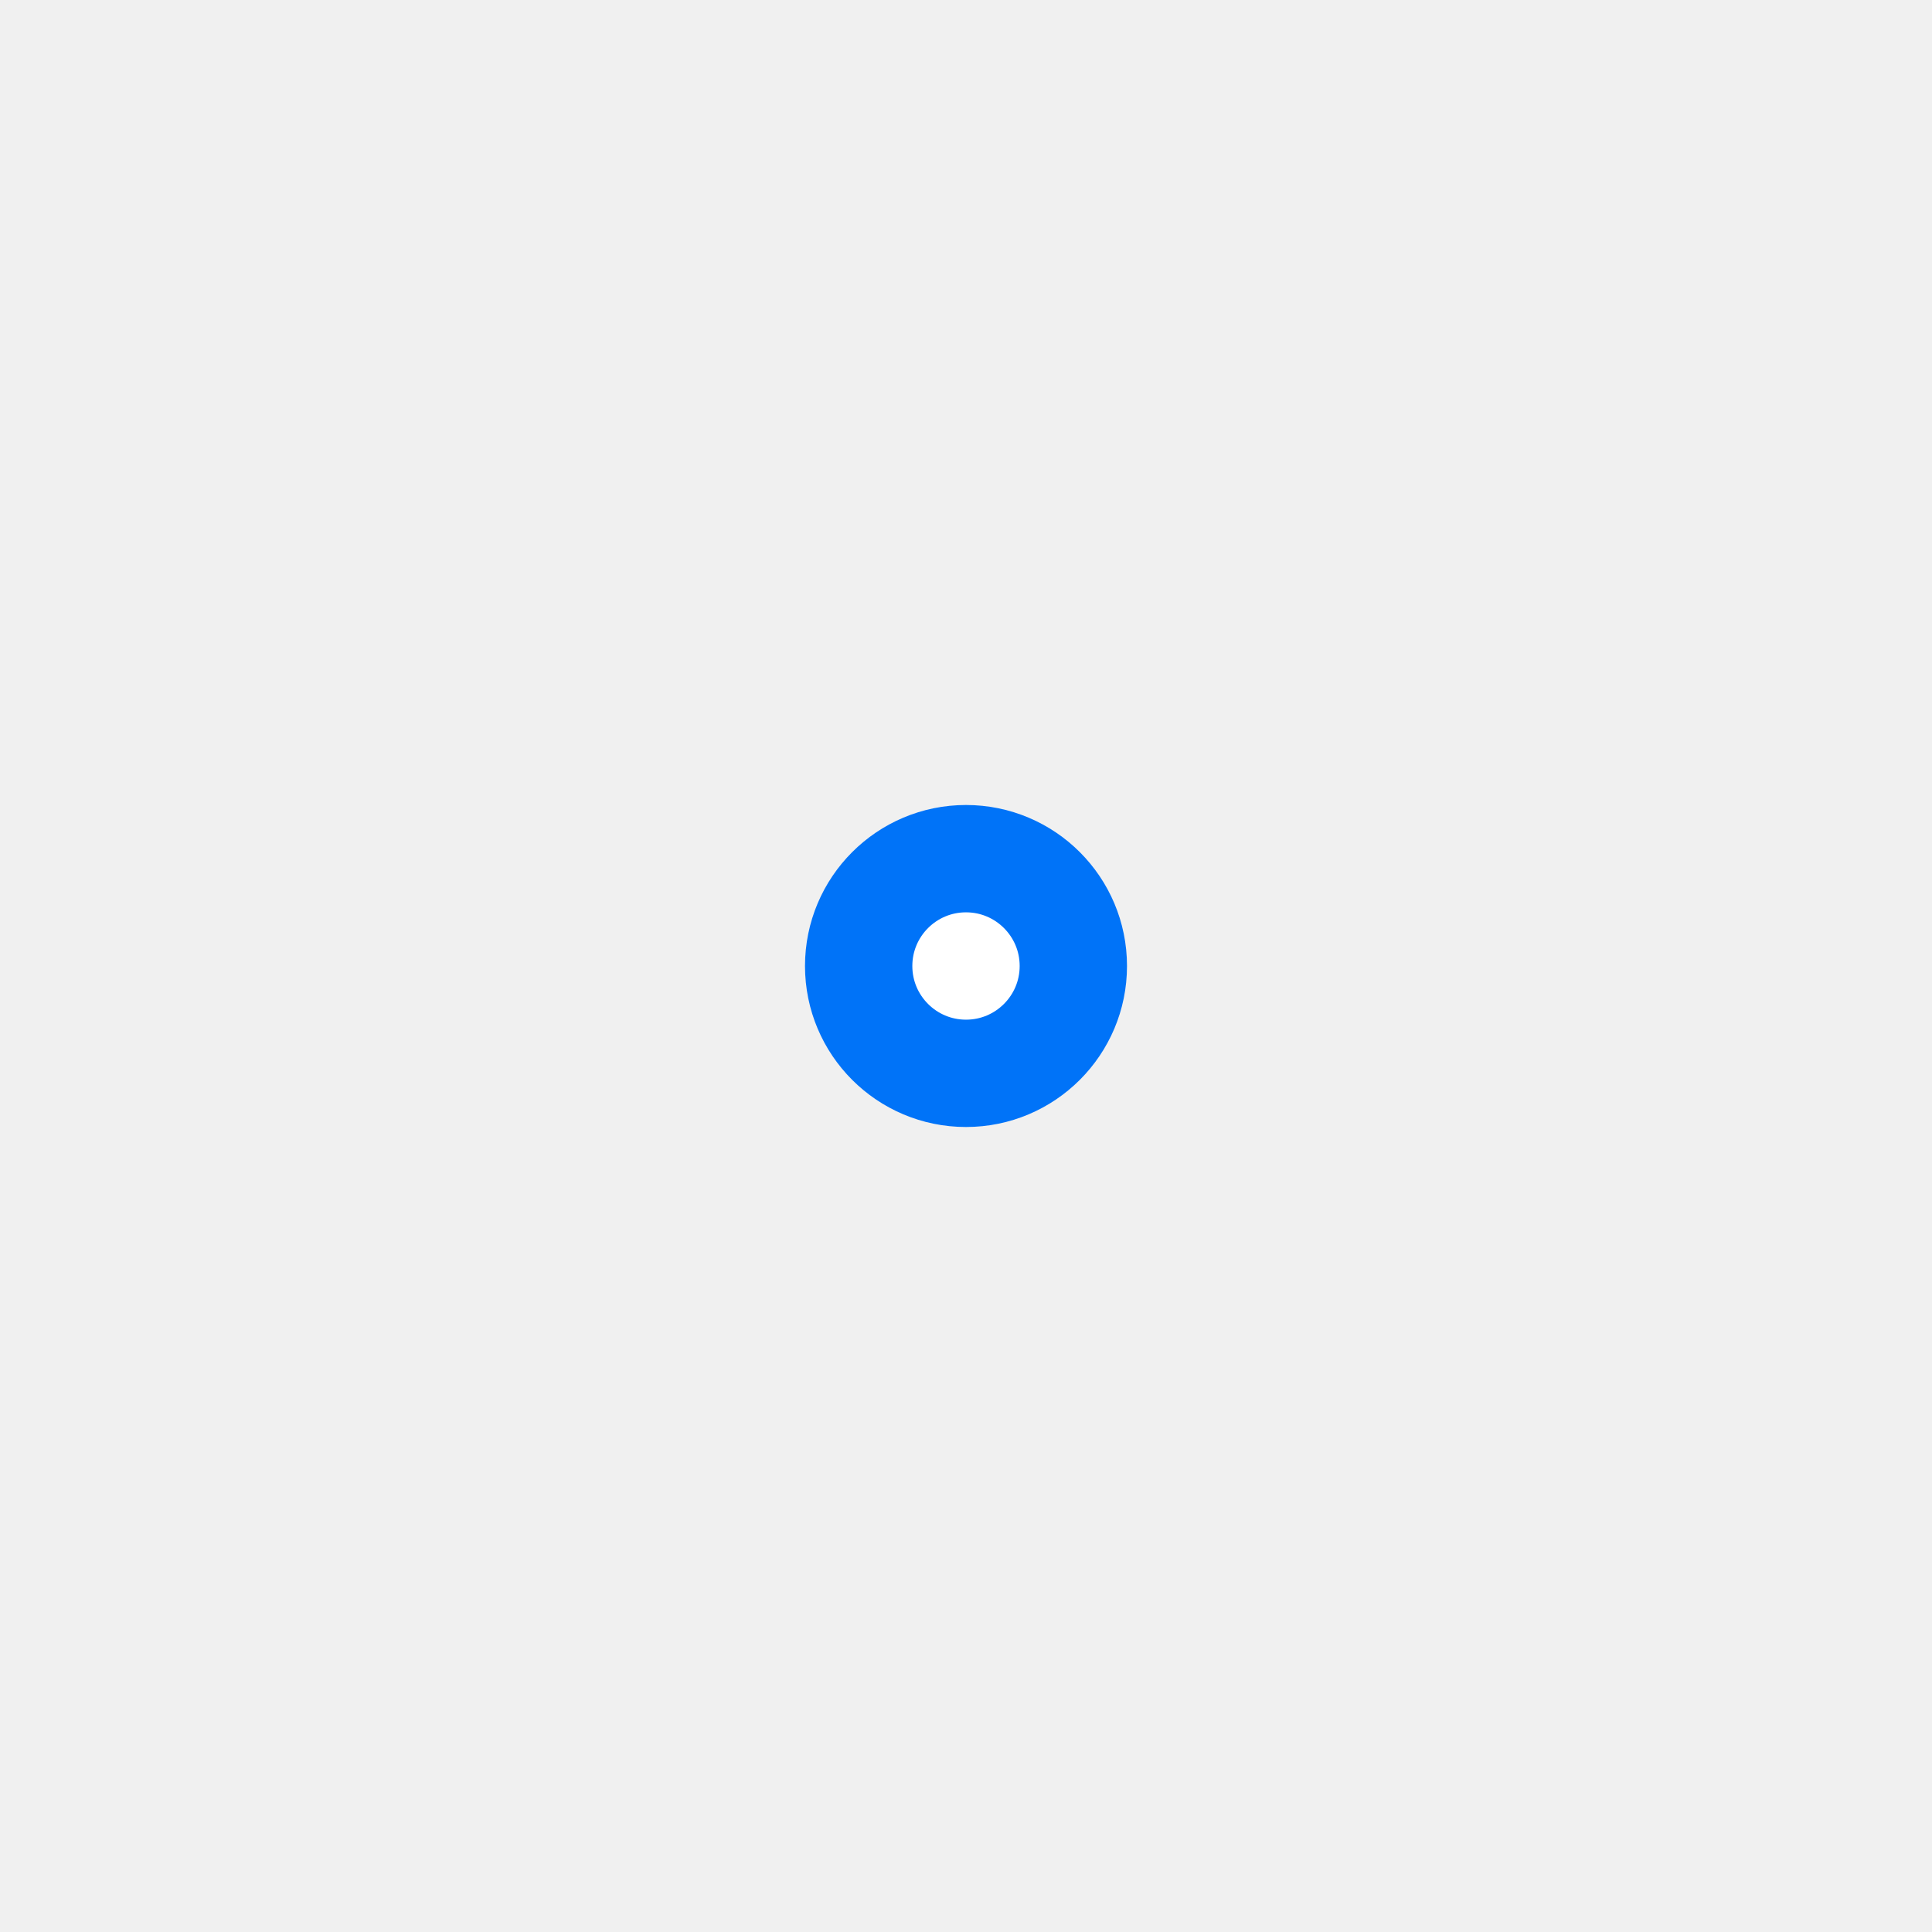
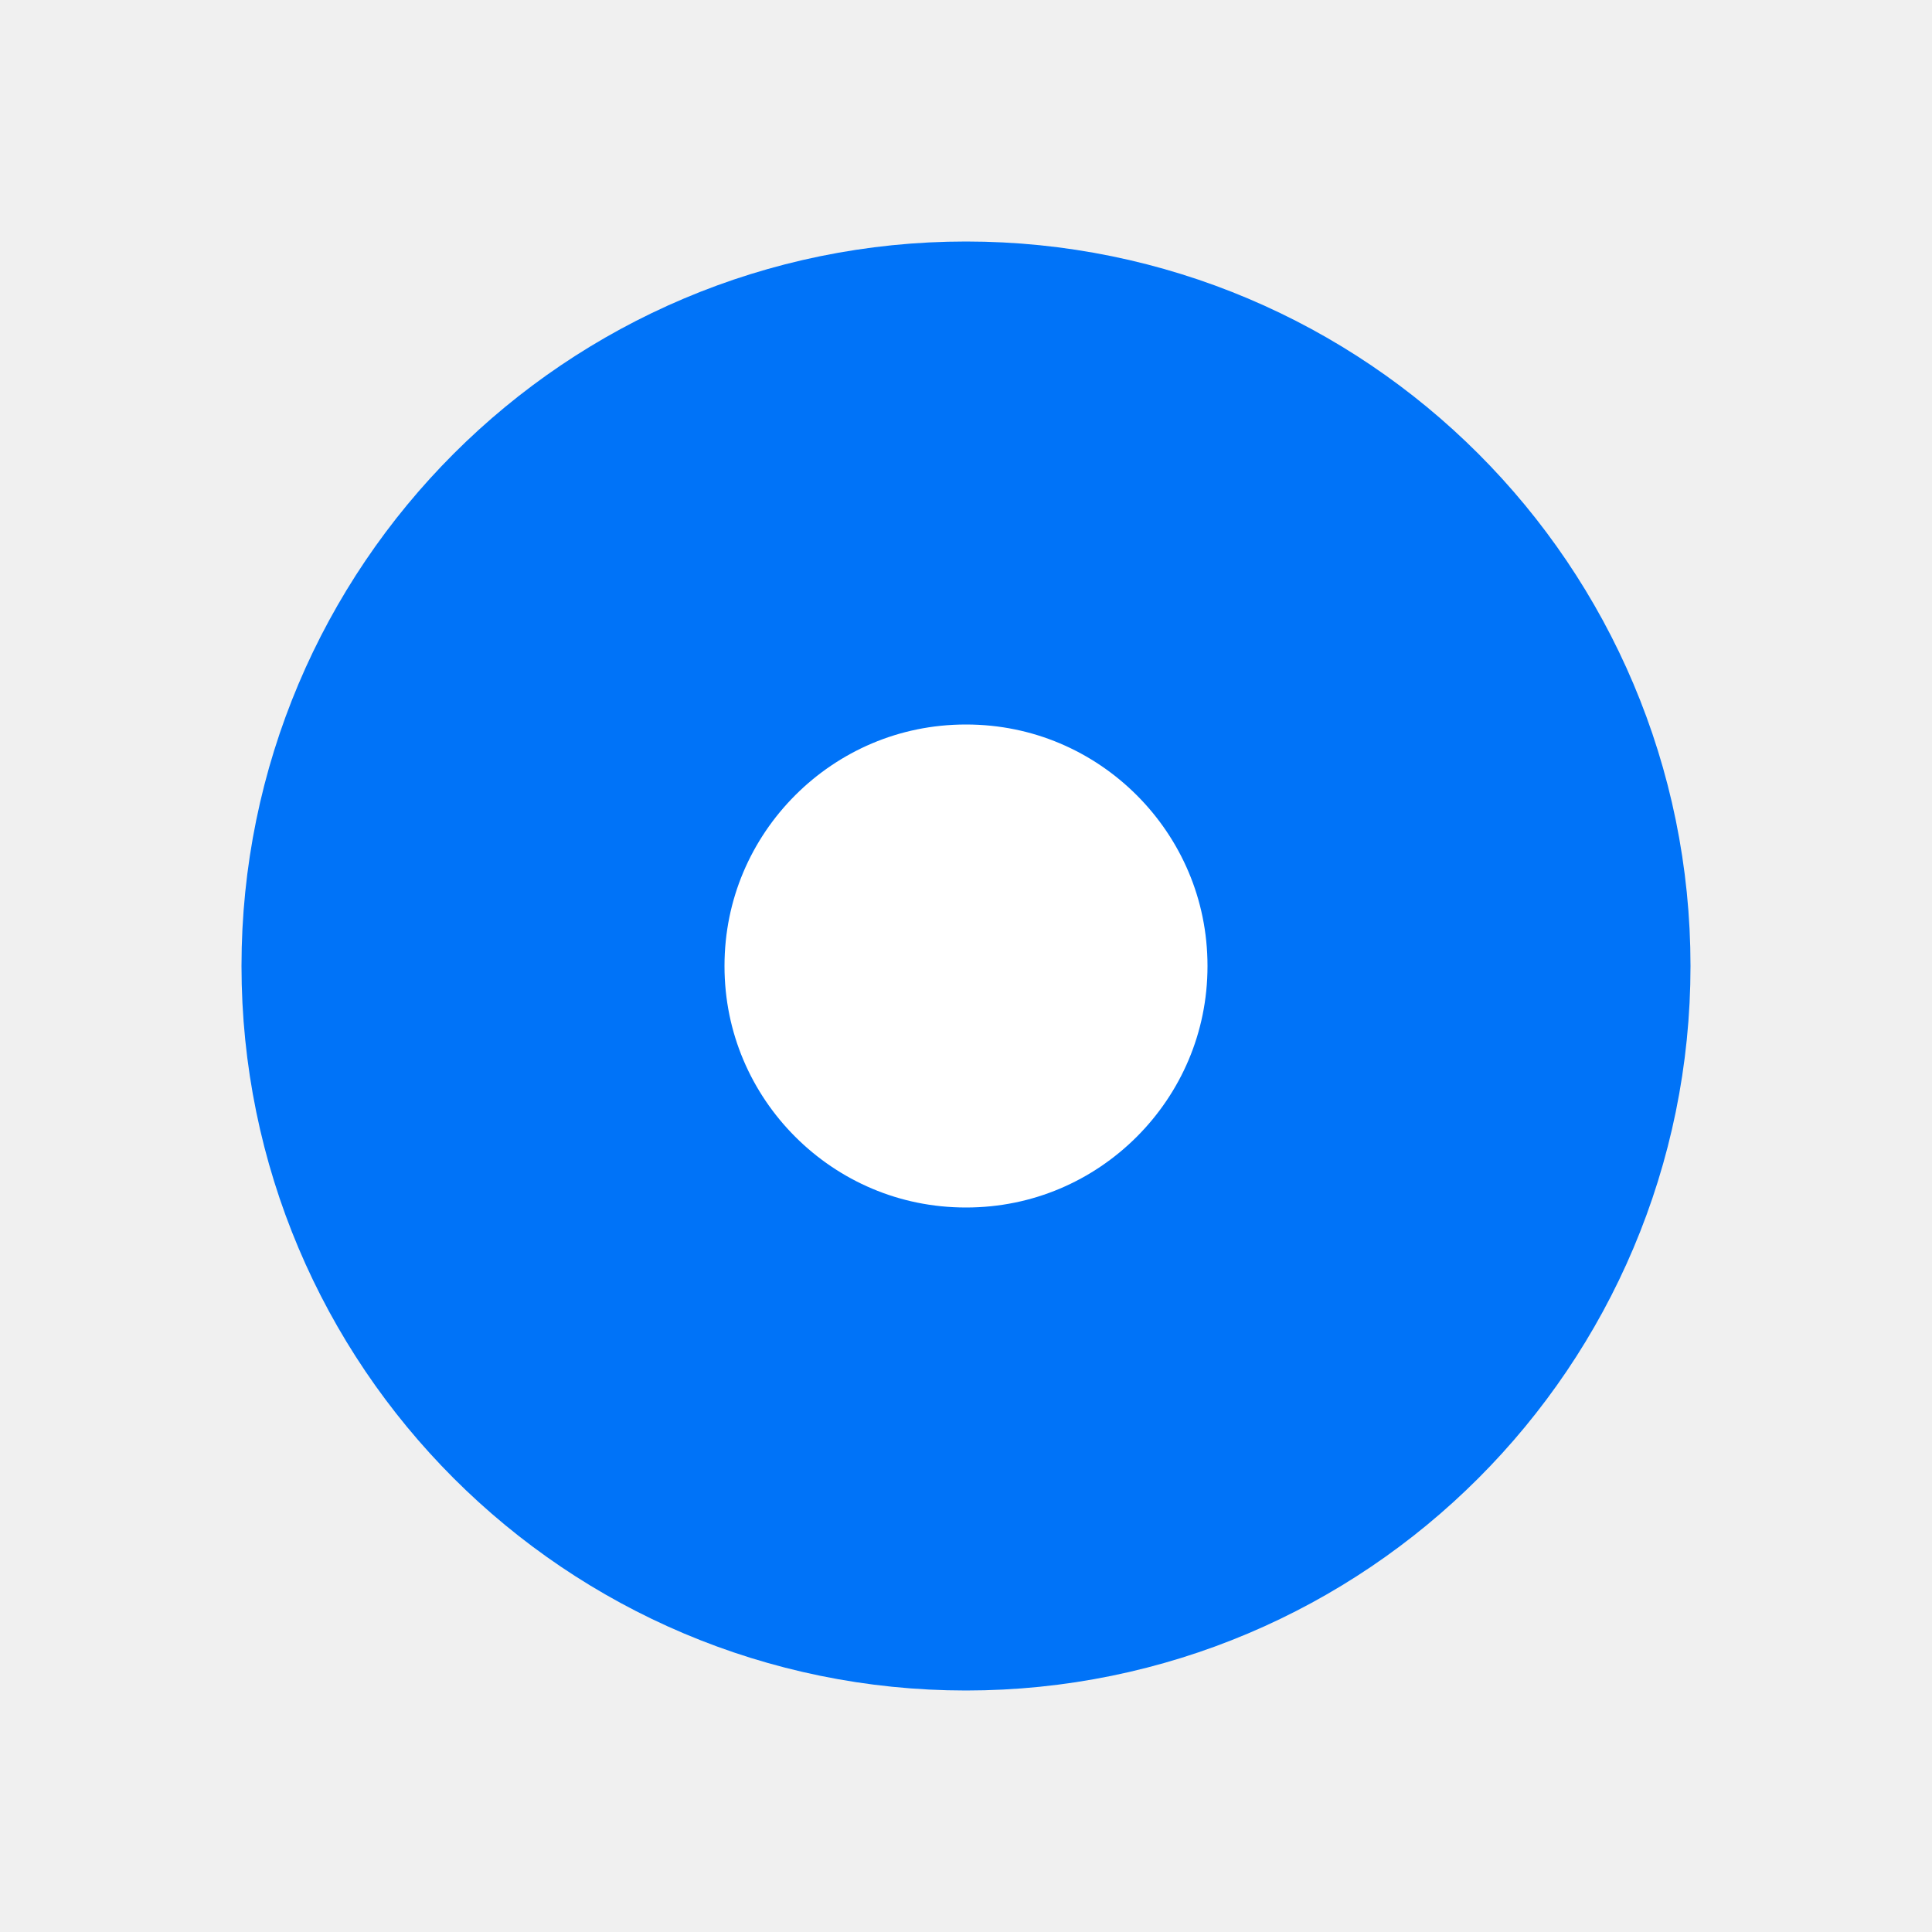
- <svg xmlns="http://www.w3.org/2000/svg" width="36px" height="36px" viewBox="0 0 36 36" version="1.1">
+ <svg xmlns="http://www.w3.org/2000/svg" width="8px" height="8px" viewBox="0 0 8 8" version="1.1">
  <defs />
  <g id="Symbols" stroke="none" stroke-width="1" fill="none" fill-rule="evenodd">
    <g id="marker-invested" stroke="#0073F8" stroke-width="2" fill="#FFFFFF">
-       <g id="Group-2" transform="translate(16, 16)">
+       <g id="Group-2" transform="translate(2, 2)">
        <circle id="Oval-2" cx="2" cy="2" r="2" />
      </g>
    </g>
  </g>
</svg>
